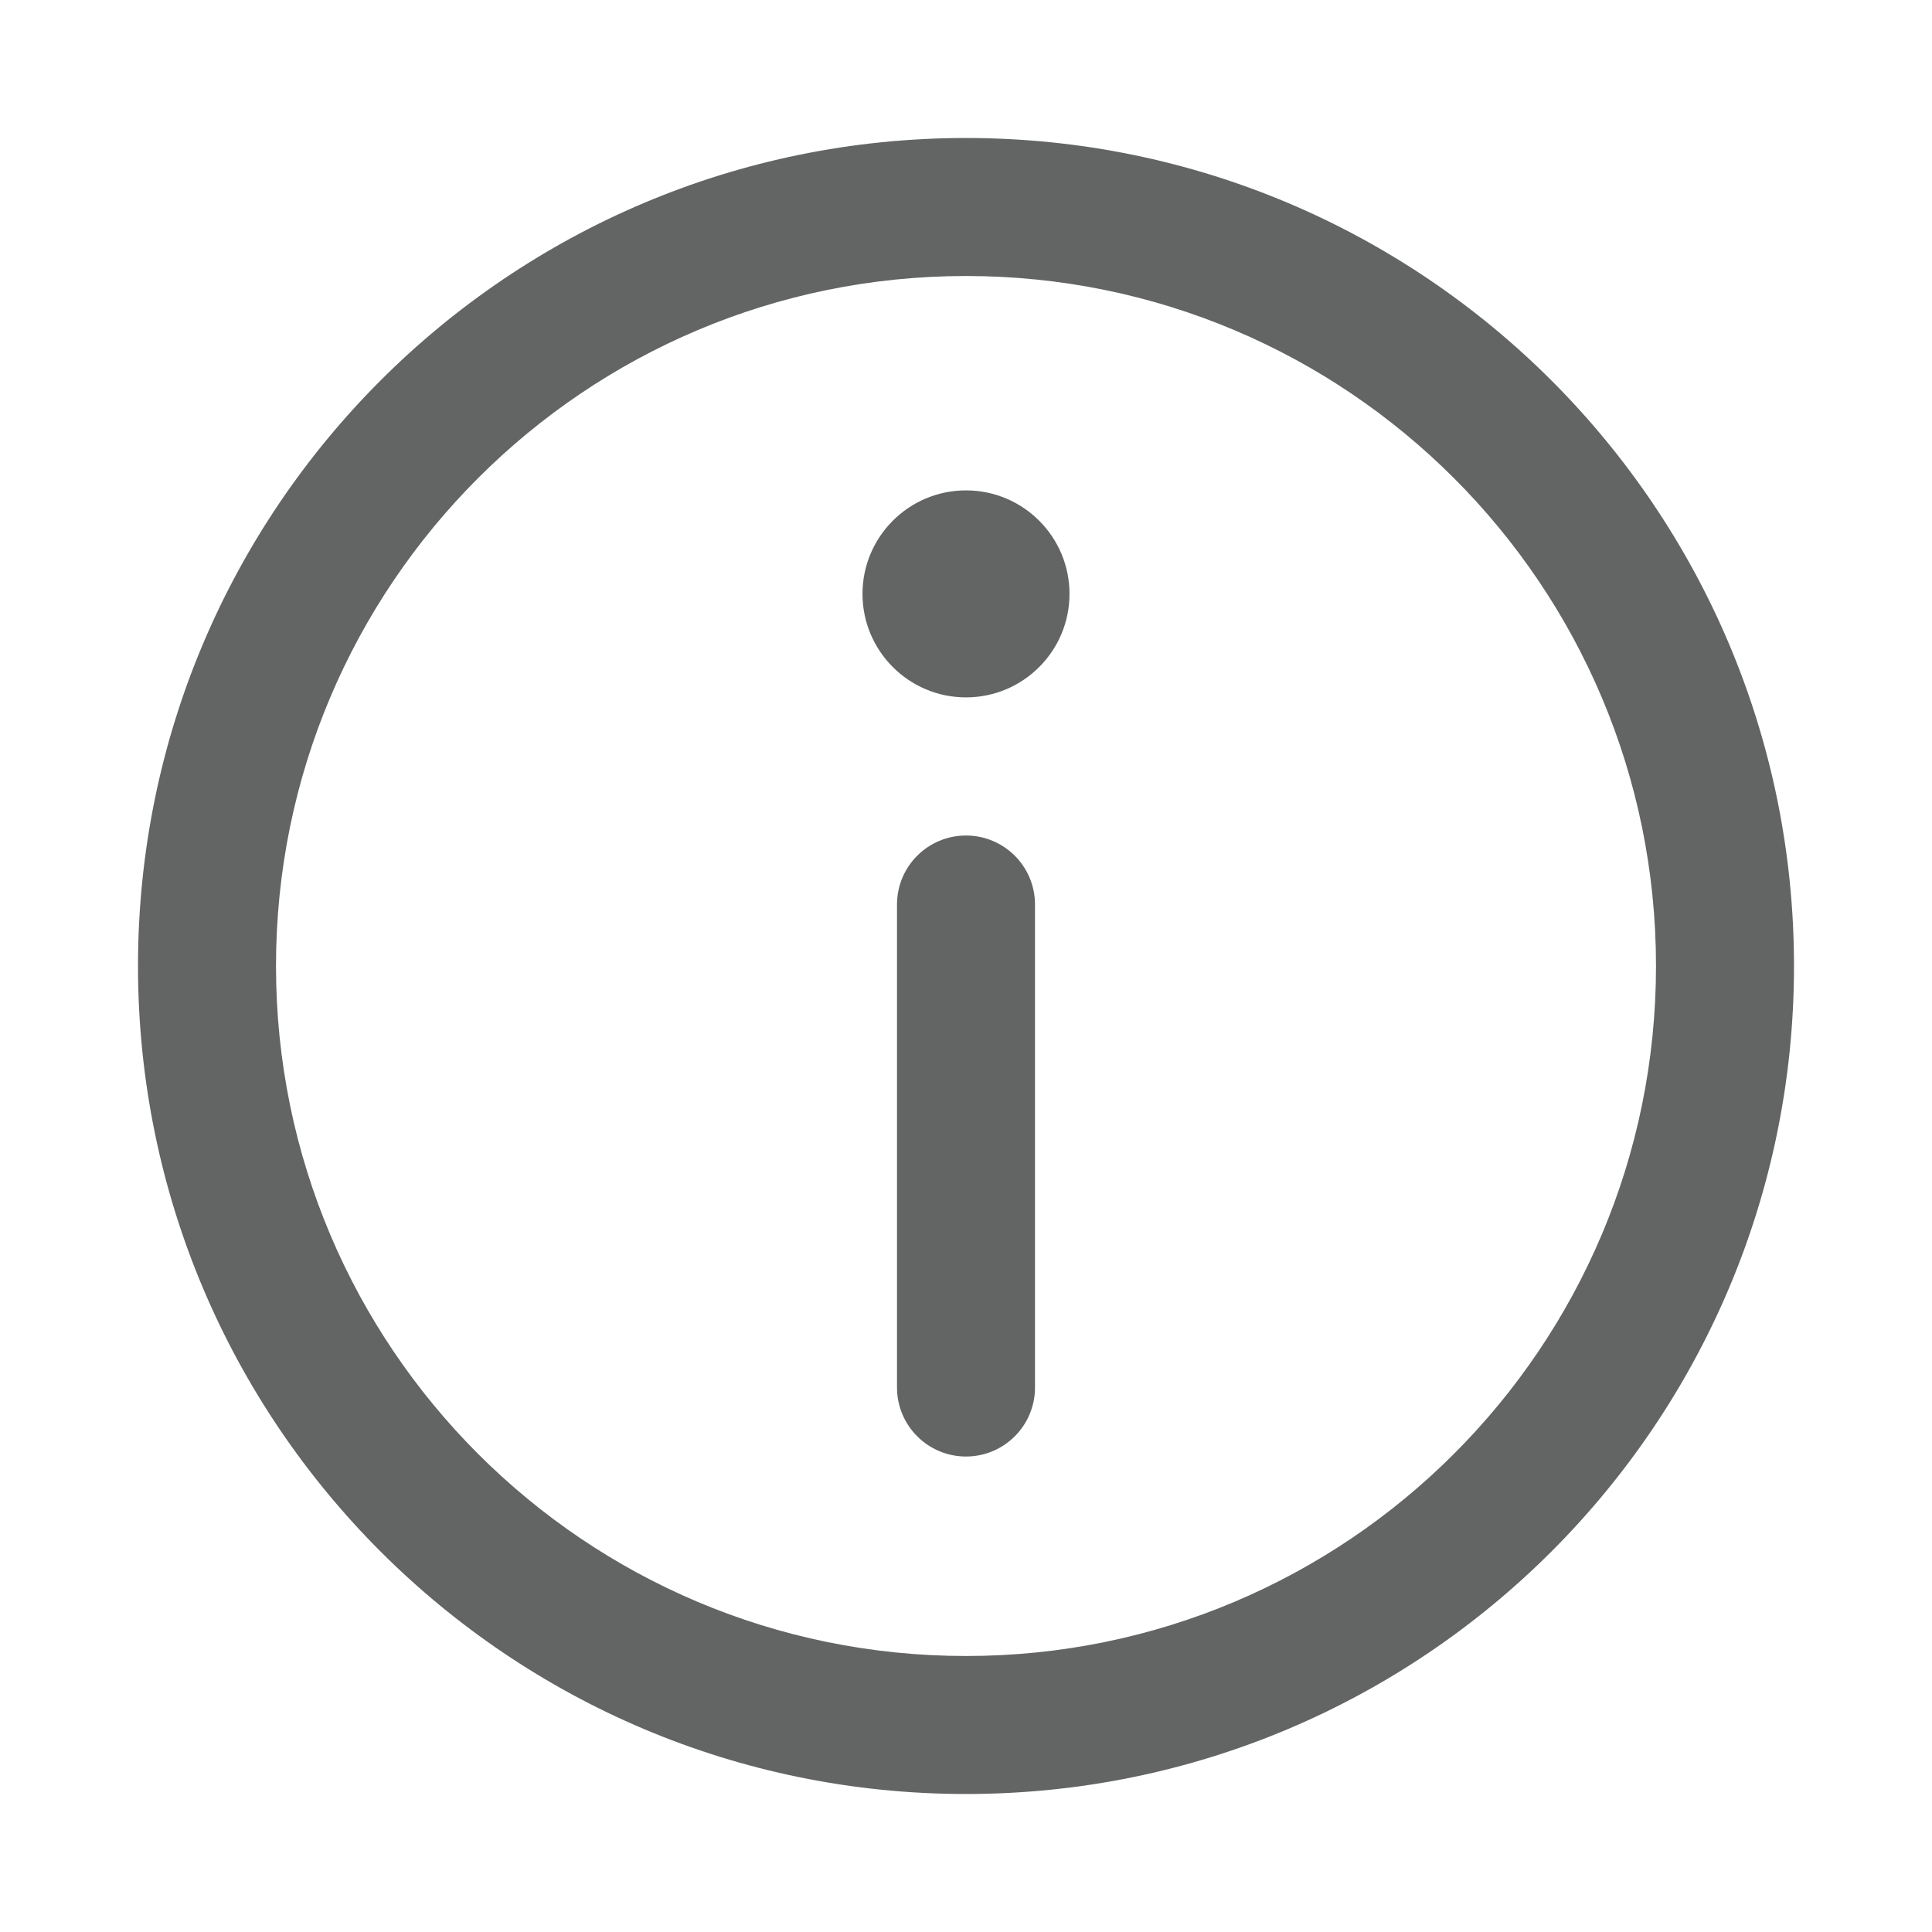
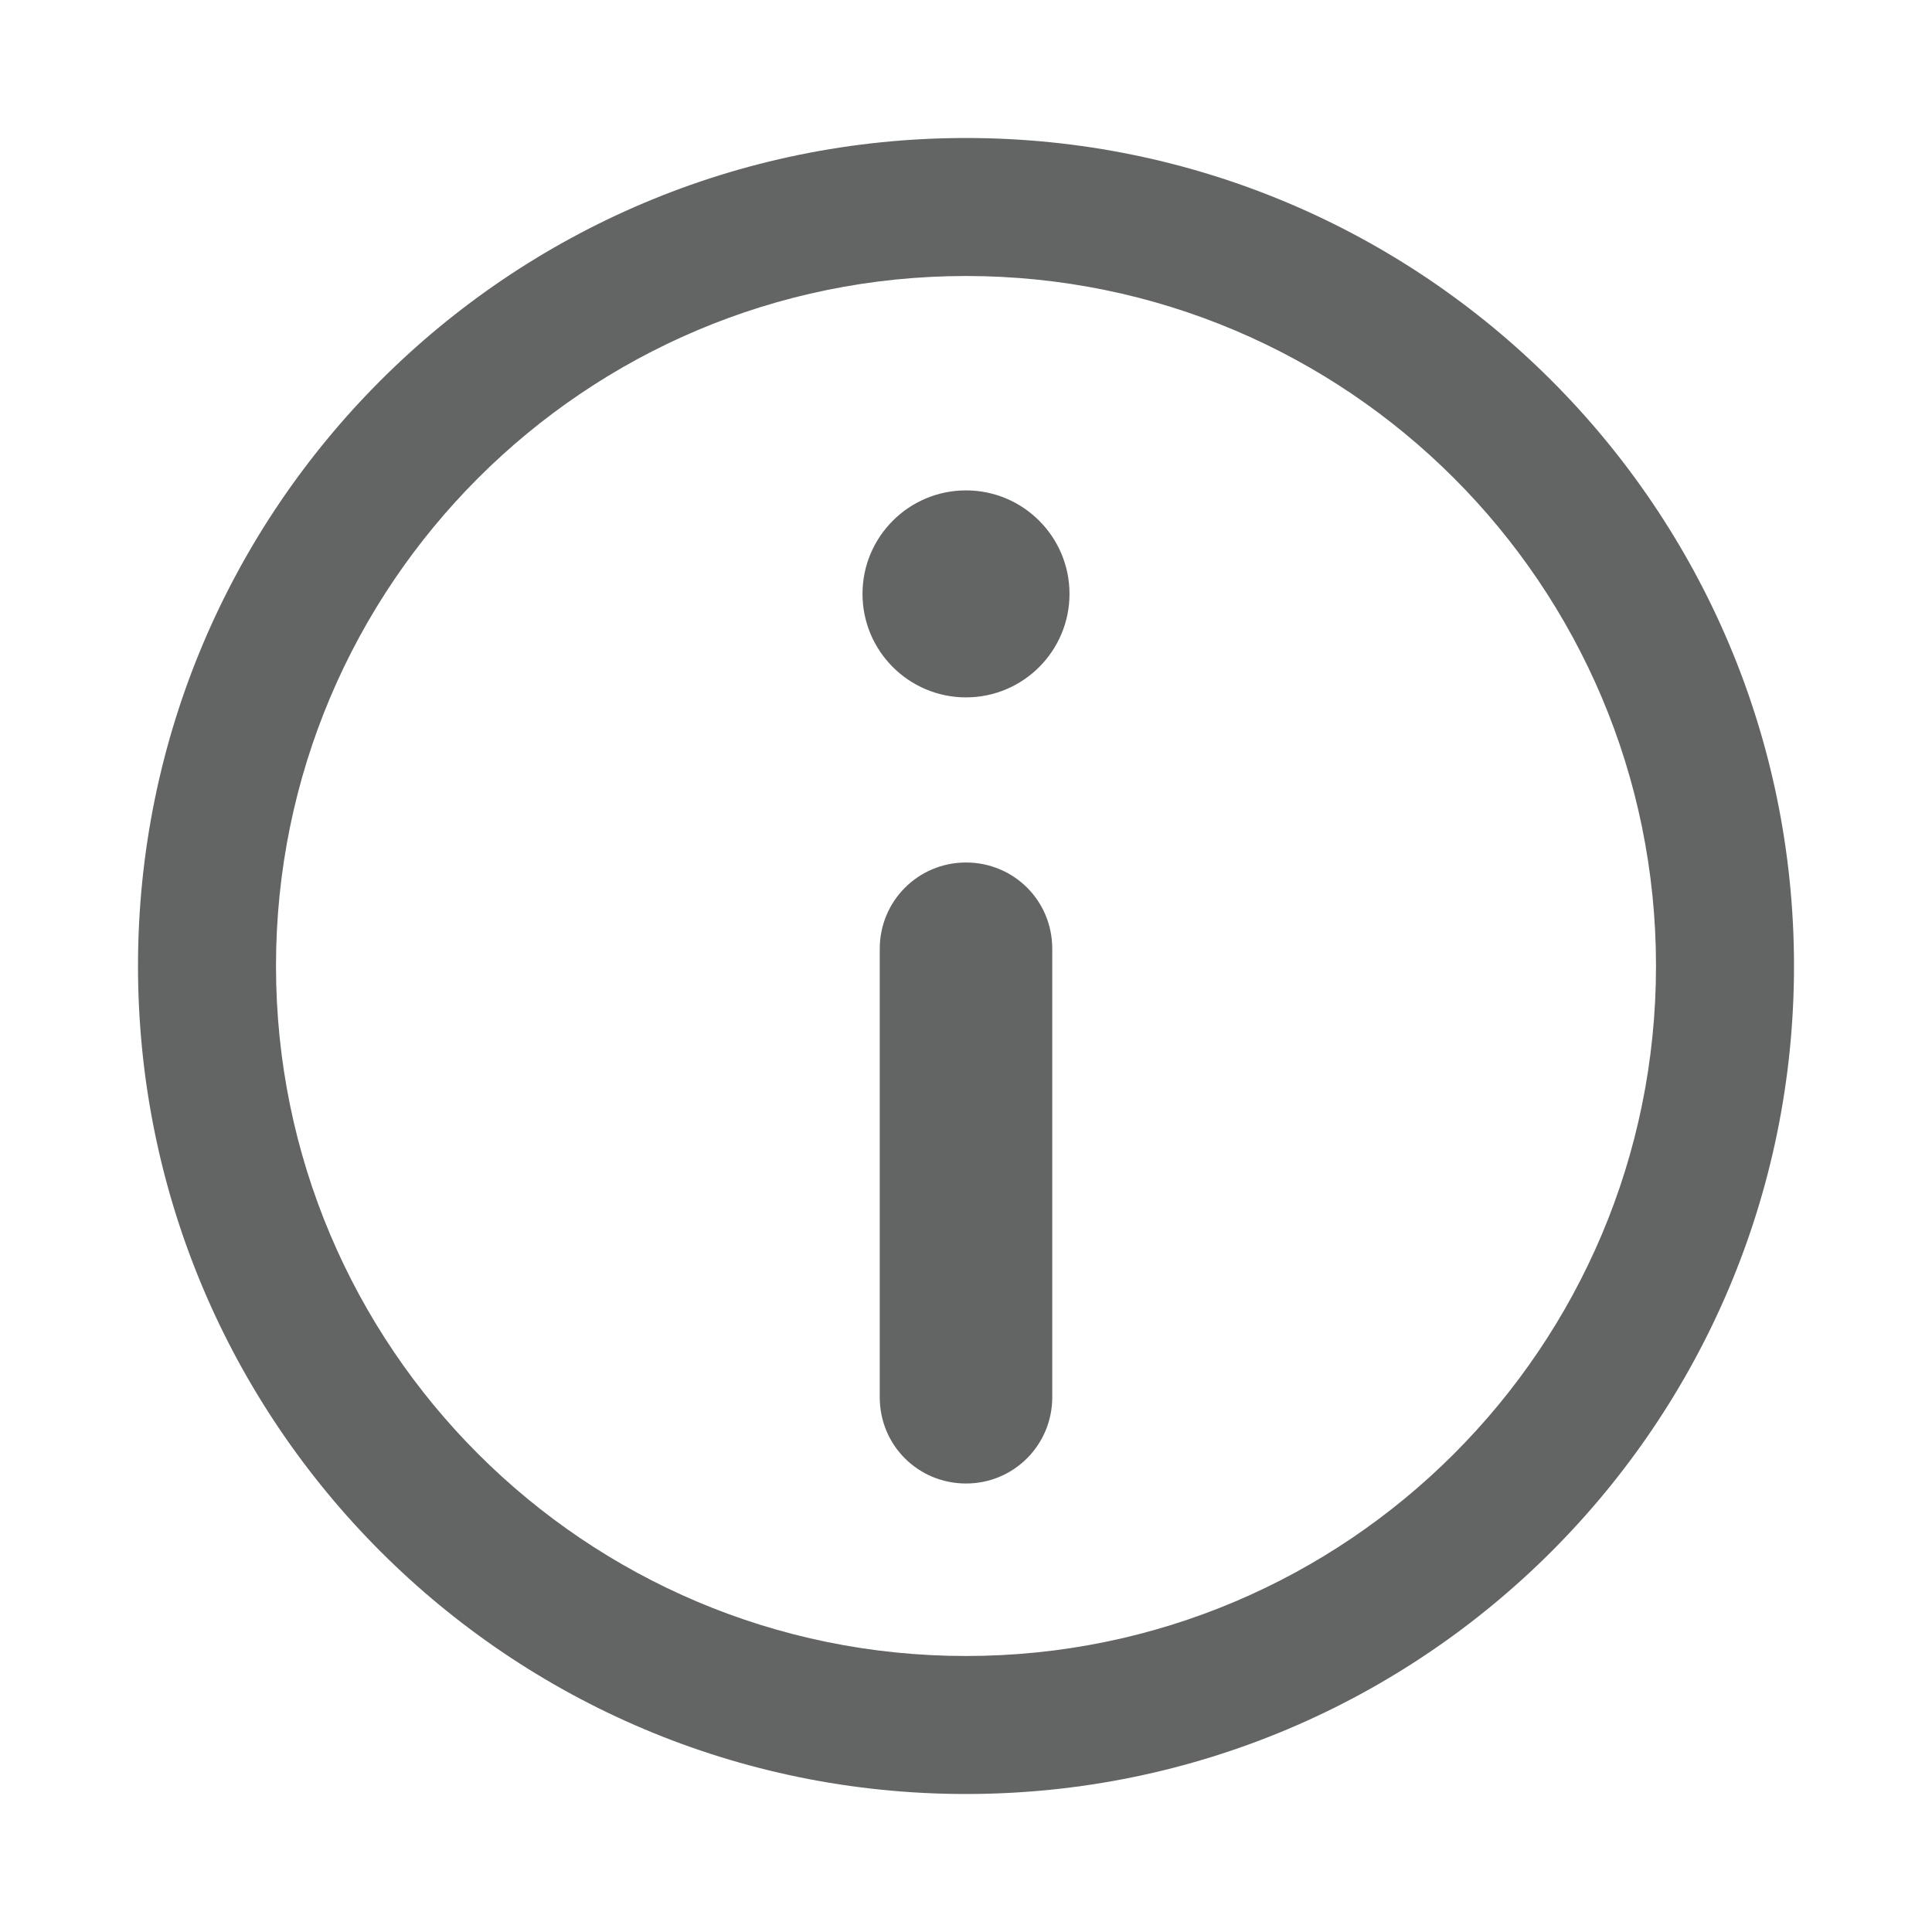
<svg xmlns="http://www.w3.org/2000/svg" width="28px" height="28px" viewBox="0 0 28 28" version="1.1">
  <defs />
  <g id="14pt-icons" stroke="none" stroke-width="1" fill="none" fill-rule="evenodd">
    <g id="info-sm" fill="#636464">
      <path d="M14,4 C8.477,4 4,8.477 4,14 C4,19.523 8.477,24 14,24 C19.523,24 24,19.523 24,14 C24,8.477 19.523,4 14,4 Z M14,26 C7.373,26 2,20.628 2,14 C2,7.372 7.373,2 14,2 C20.627,2 26,7.372 26,14 C26,20.628 20.627,26 14,26 Z" id="Path" />
      <path d="M15.5,8.607 C15.5,9.435 14.828,10.107 14,10.107 C13.172,10.107 12.5,9.435 12.5,8.607 C12.5,7.779 13.172,7.107 14,7.107 C14.828,7.107 15.5,7.779 15.5,8.607 L15.5,8.607 Z" id="Path" />
-       <path d="M13,13.109 C13,12.556 13.448,12.109 14,12.109 C14.552,12.109 15,12.556 15,13.109 L15,20.109 C15,20.661 14.552,21.109 14,21.109 C13.448,21.109 13,20.661 13,20.109 L13,13.109 Z" id="Line" />
+       <path d="M14,12.5 C14.69,12.5 15.25,13.05 15.25,13.75 L15.25,20.25 C15.25,20.94 14.695,21.5 14,21.5 C13.31,21.5 12.75,20.95 12.75,20.25 L12.75,13.75 C12.75,13.06 13.305,12.5 14,12.5 Z" id="Rectangle" />
    </g>
  </g>
</svg>
